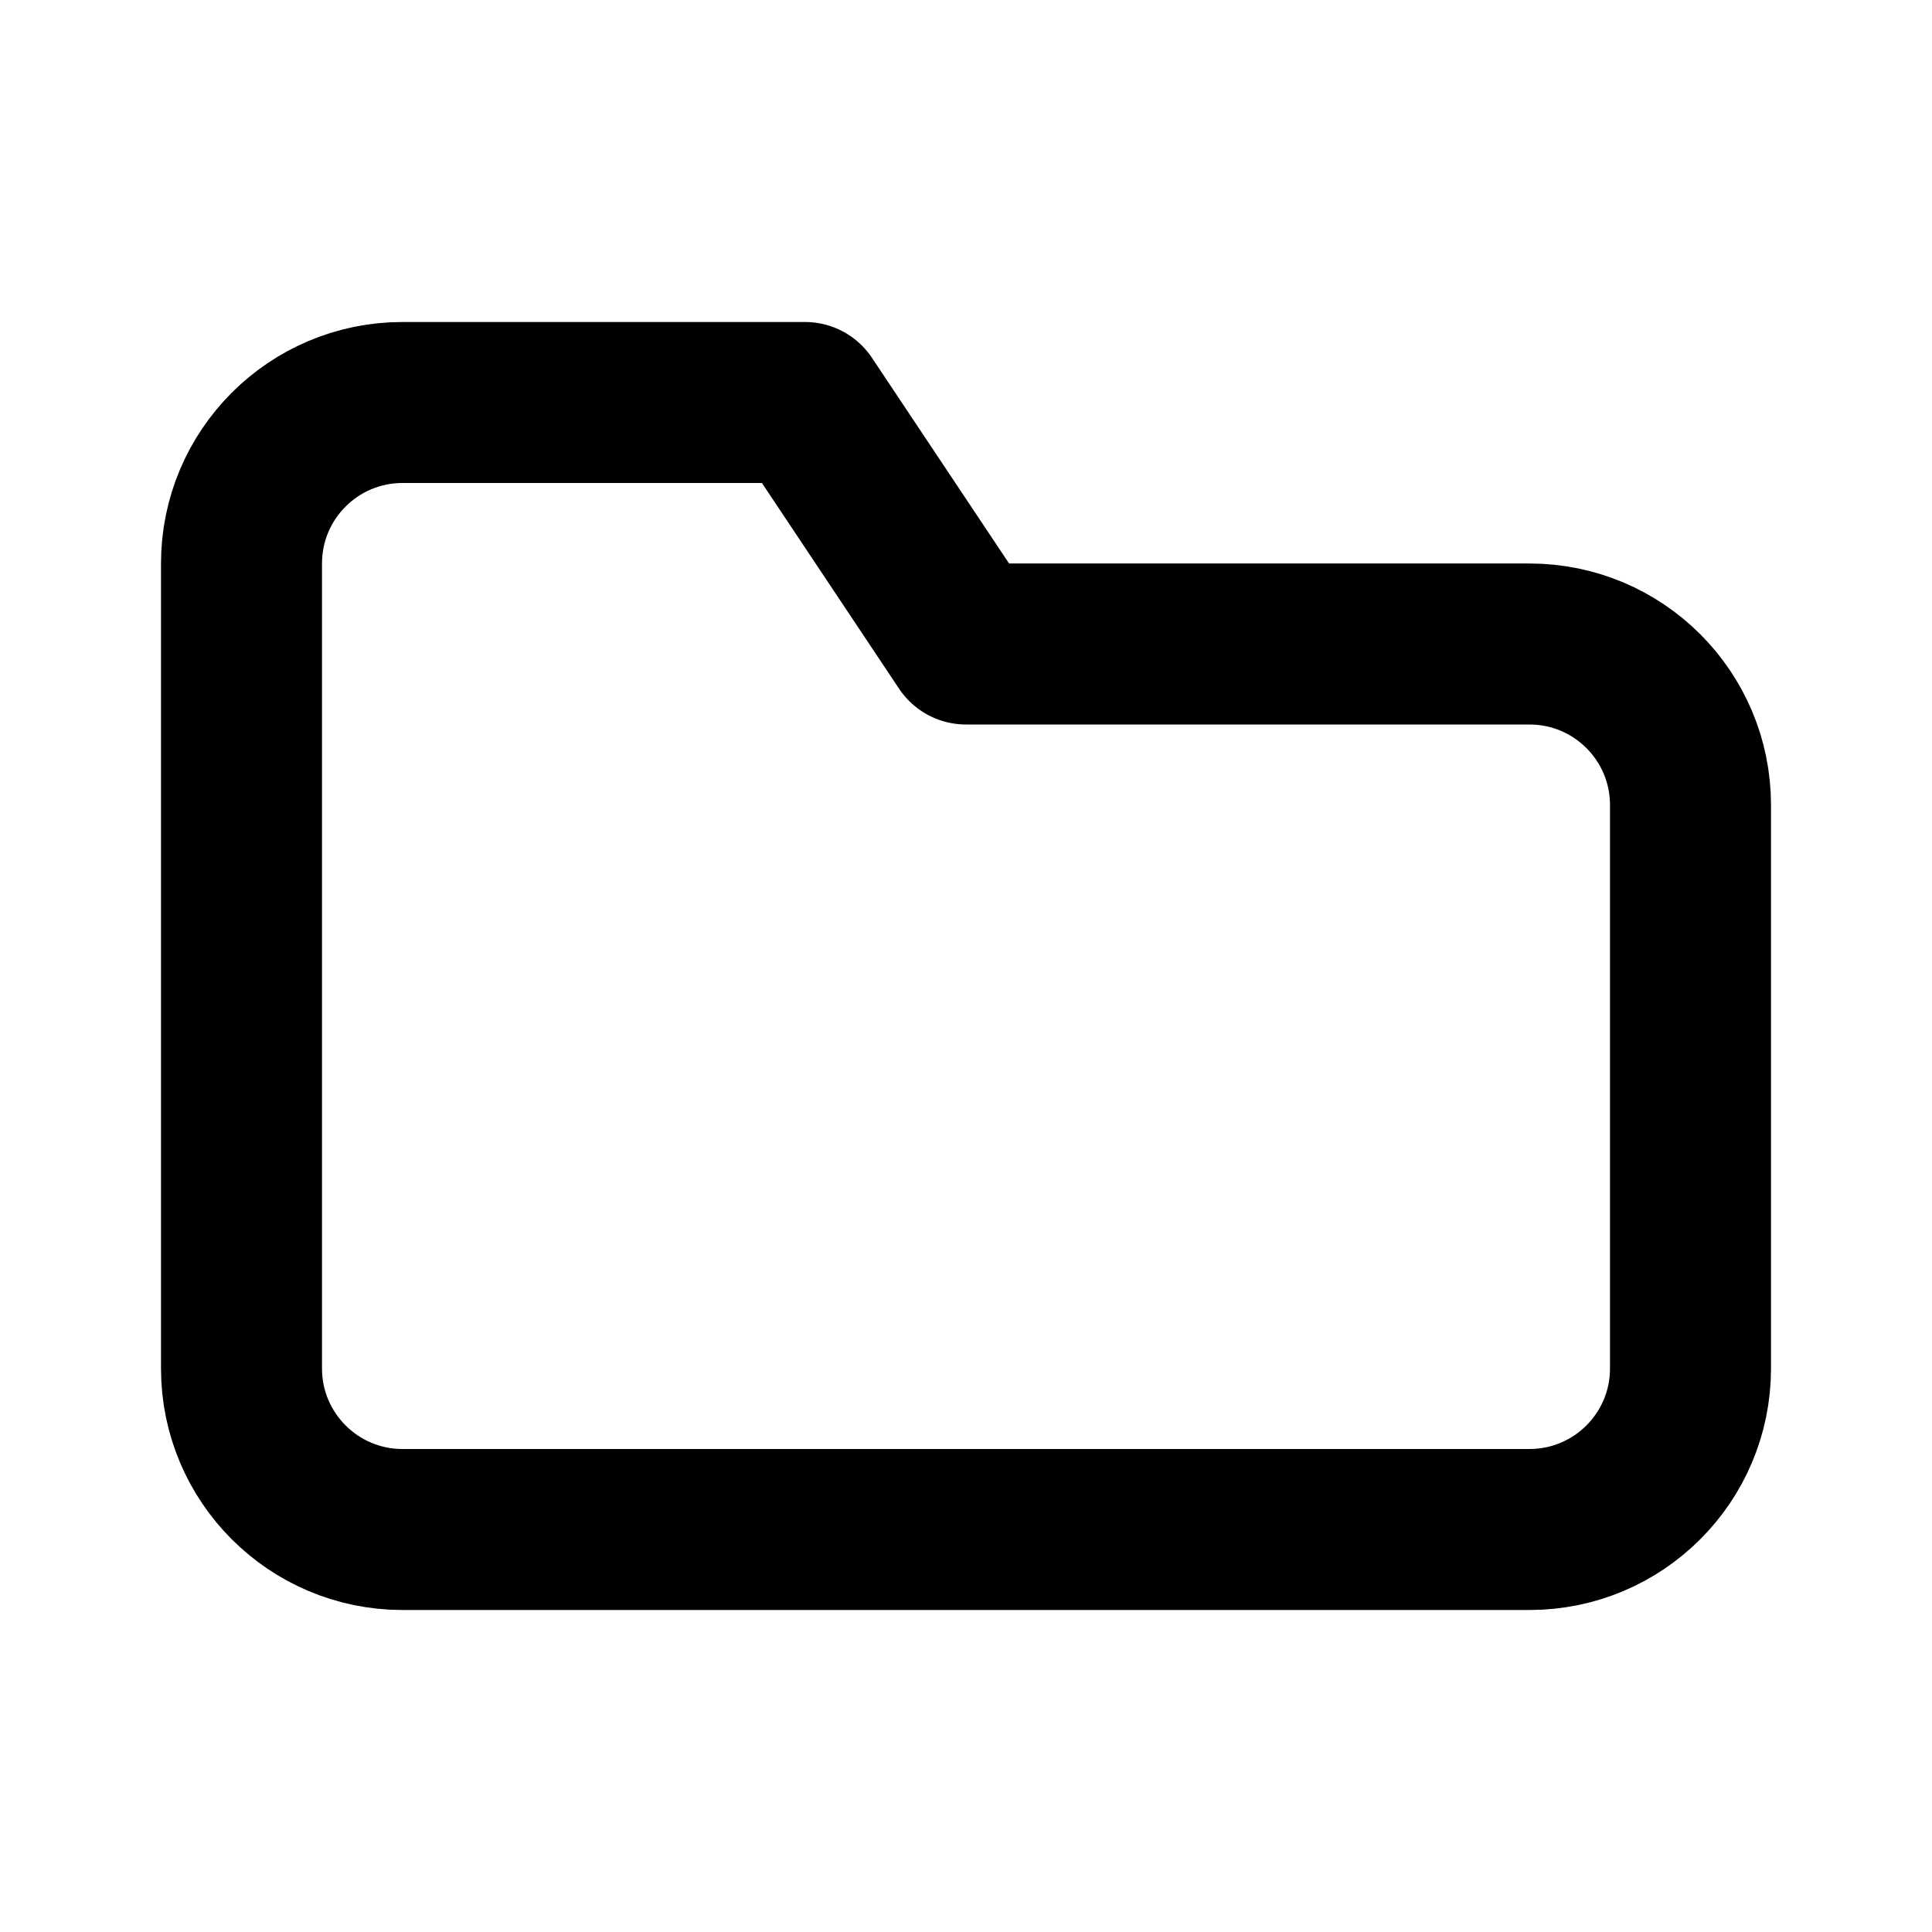
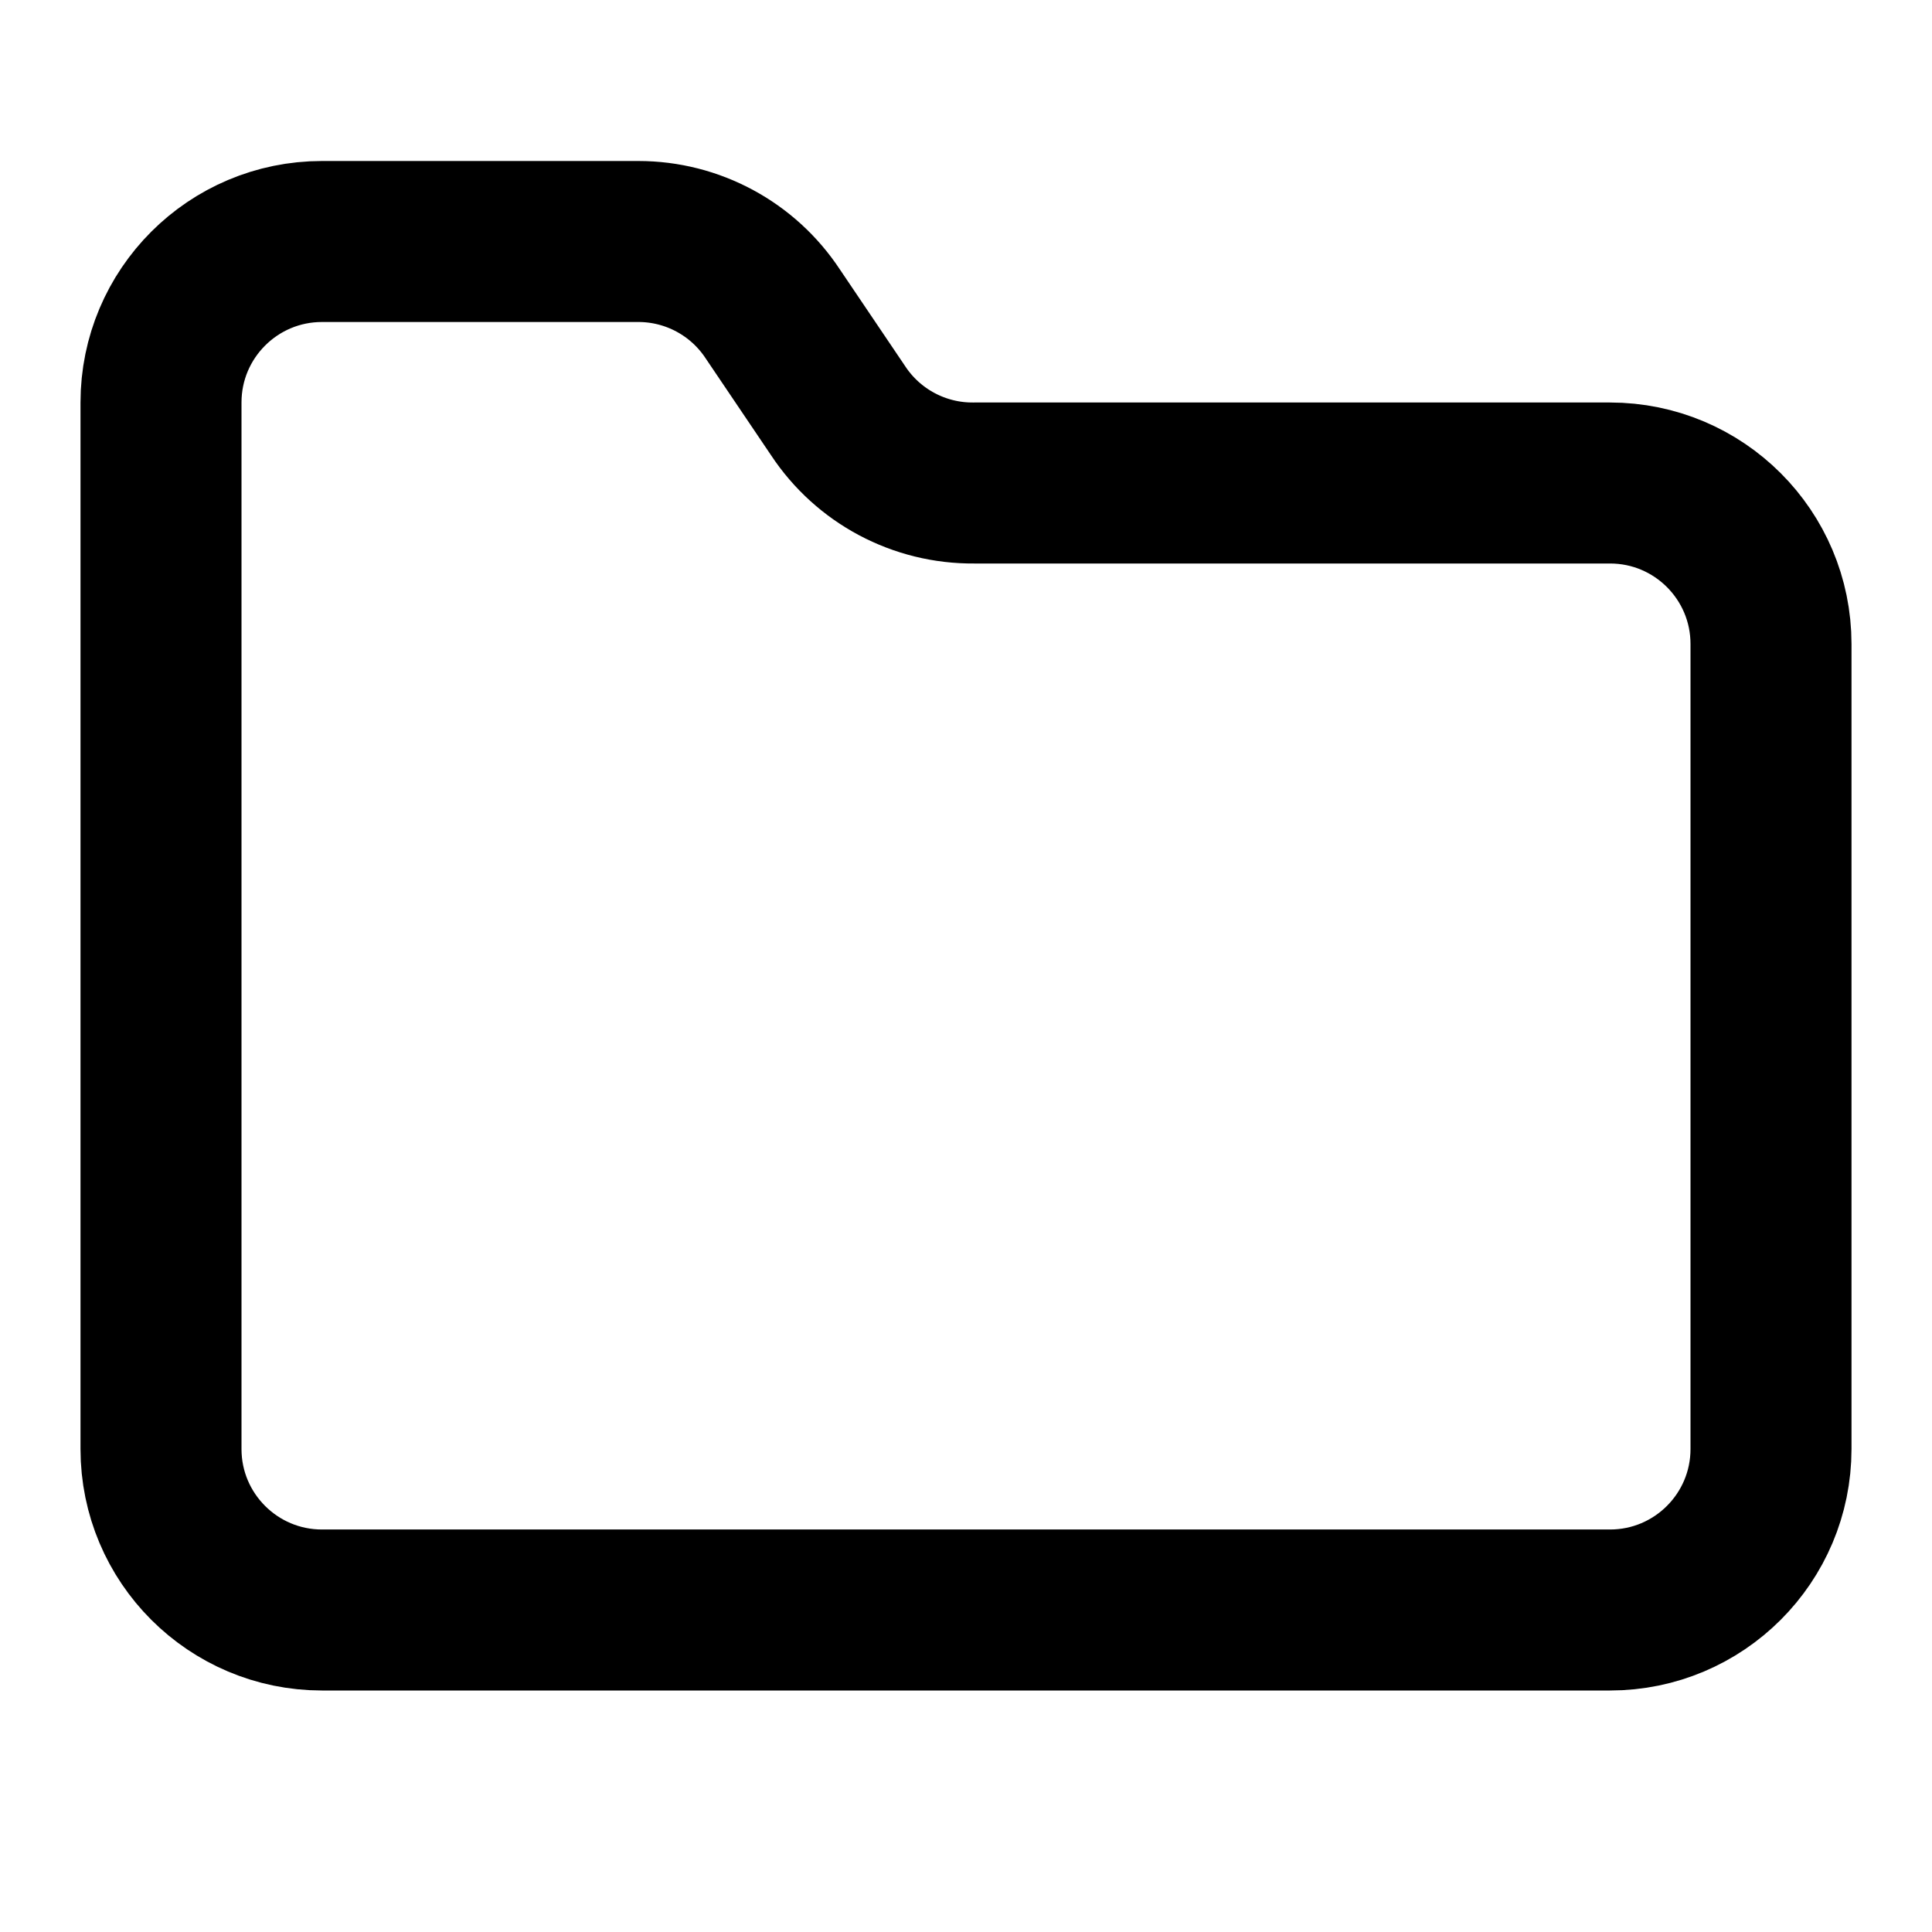
- <svg xmlns="http://www.w3.org/2000/svg" viewBox="0 0 24 24" fill="none" stroke="currentColor" stroke-width="2" stroke-linecap="round" stroke-linejoin="round">
-   <path d="M3 7a2 2 0 0 1 2-2h5l2 3h7a2 2 0 0 1 2 2v7a2 2 0 0 1-2 2H5a2 2 0 0 1-2-2z" />
+ <svg xmlns="http://www.w3.org/2000/svg" width="24" height="24" viewBox="0 0 24 24" fill="none" stroke="currentColor" stroke-width="2" stroke-linecap="round" stroke-linejoin="round">
+   <path d="M20 20a2 2 0 0 0 2-2V8a2 2 0 0 0-2-2h-7.9a2 2 0 0 1-1.69-.9L9.6 3.9A2 2 0 0 0 7.93 3H4a2 2 0 0 0-2 2v13a2 2 0 0 0 2 2Z" />
</svg>
